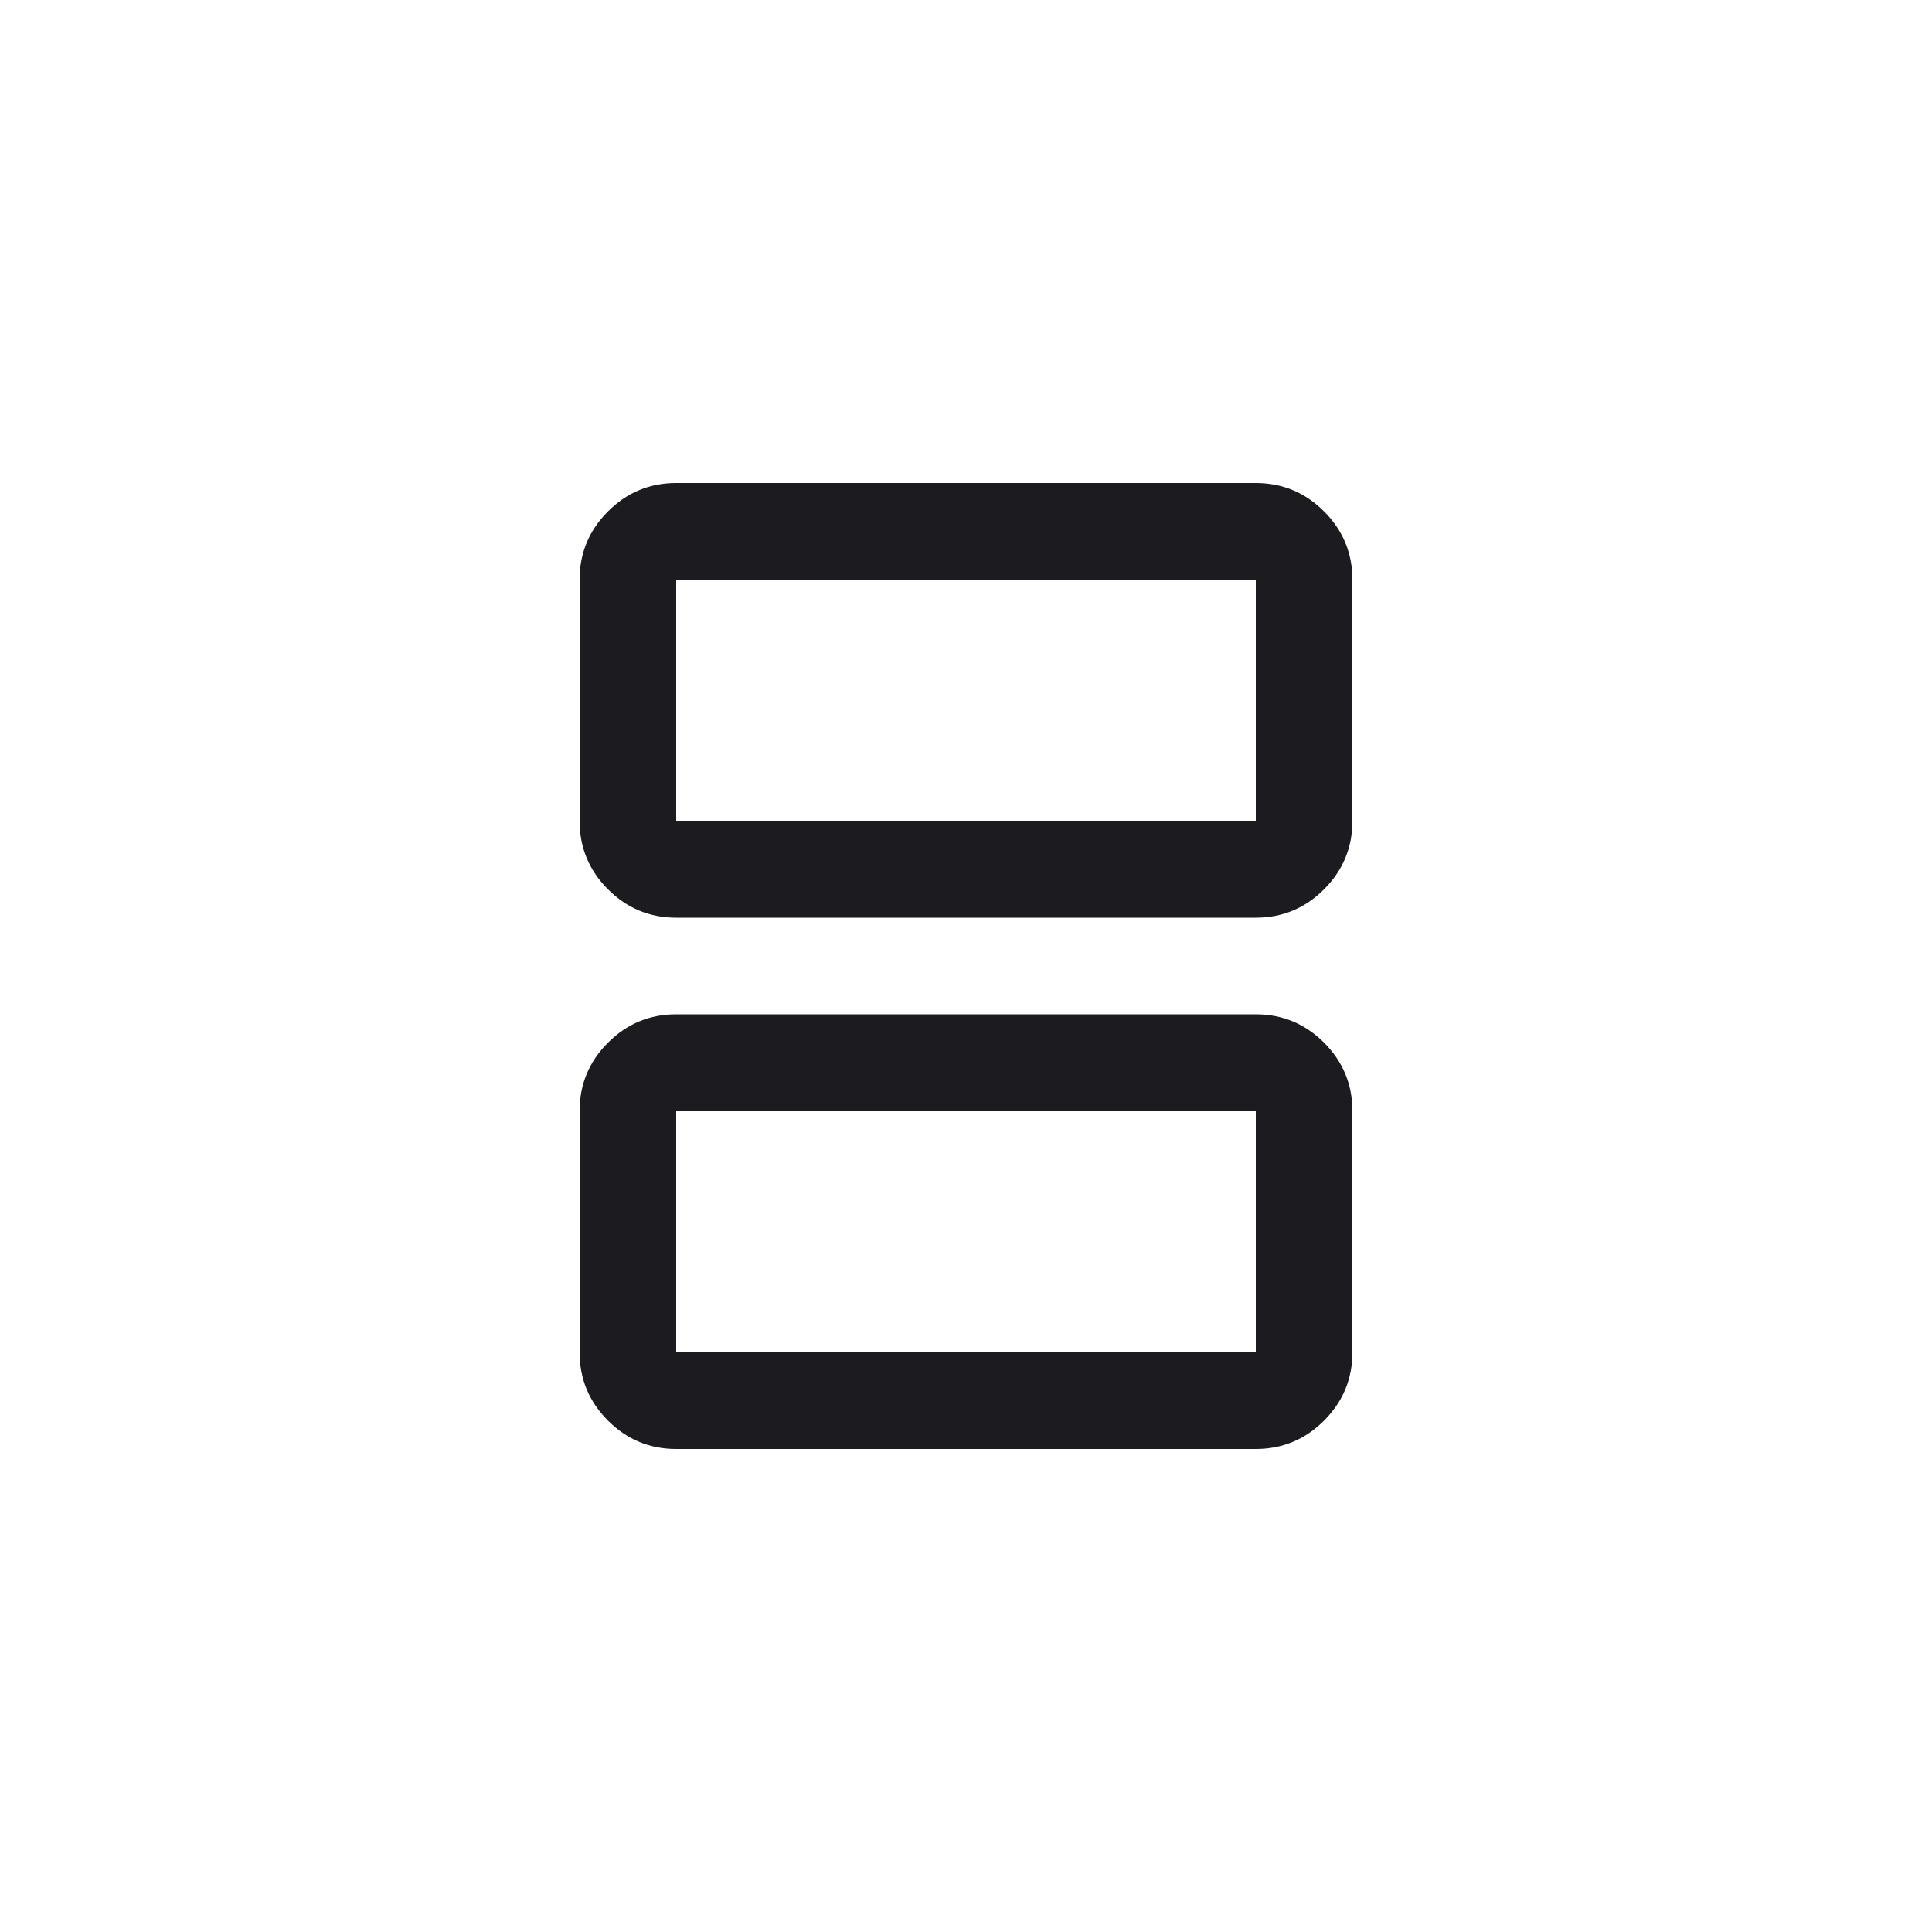
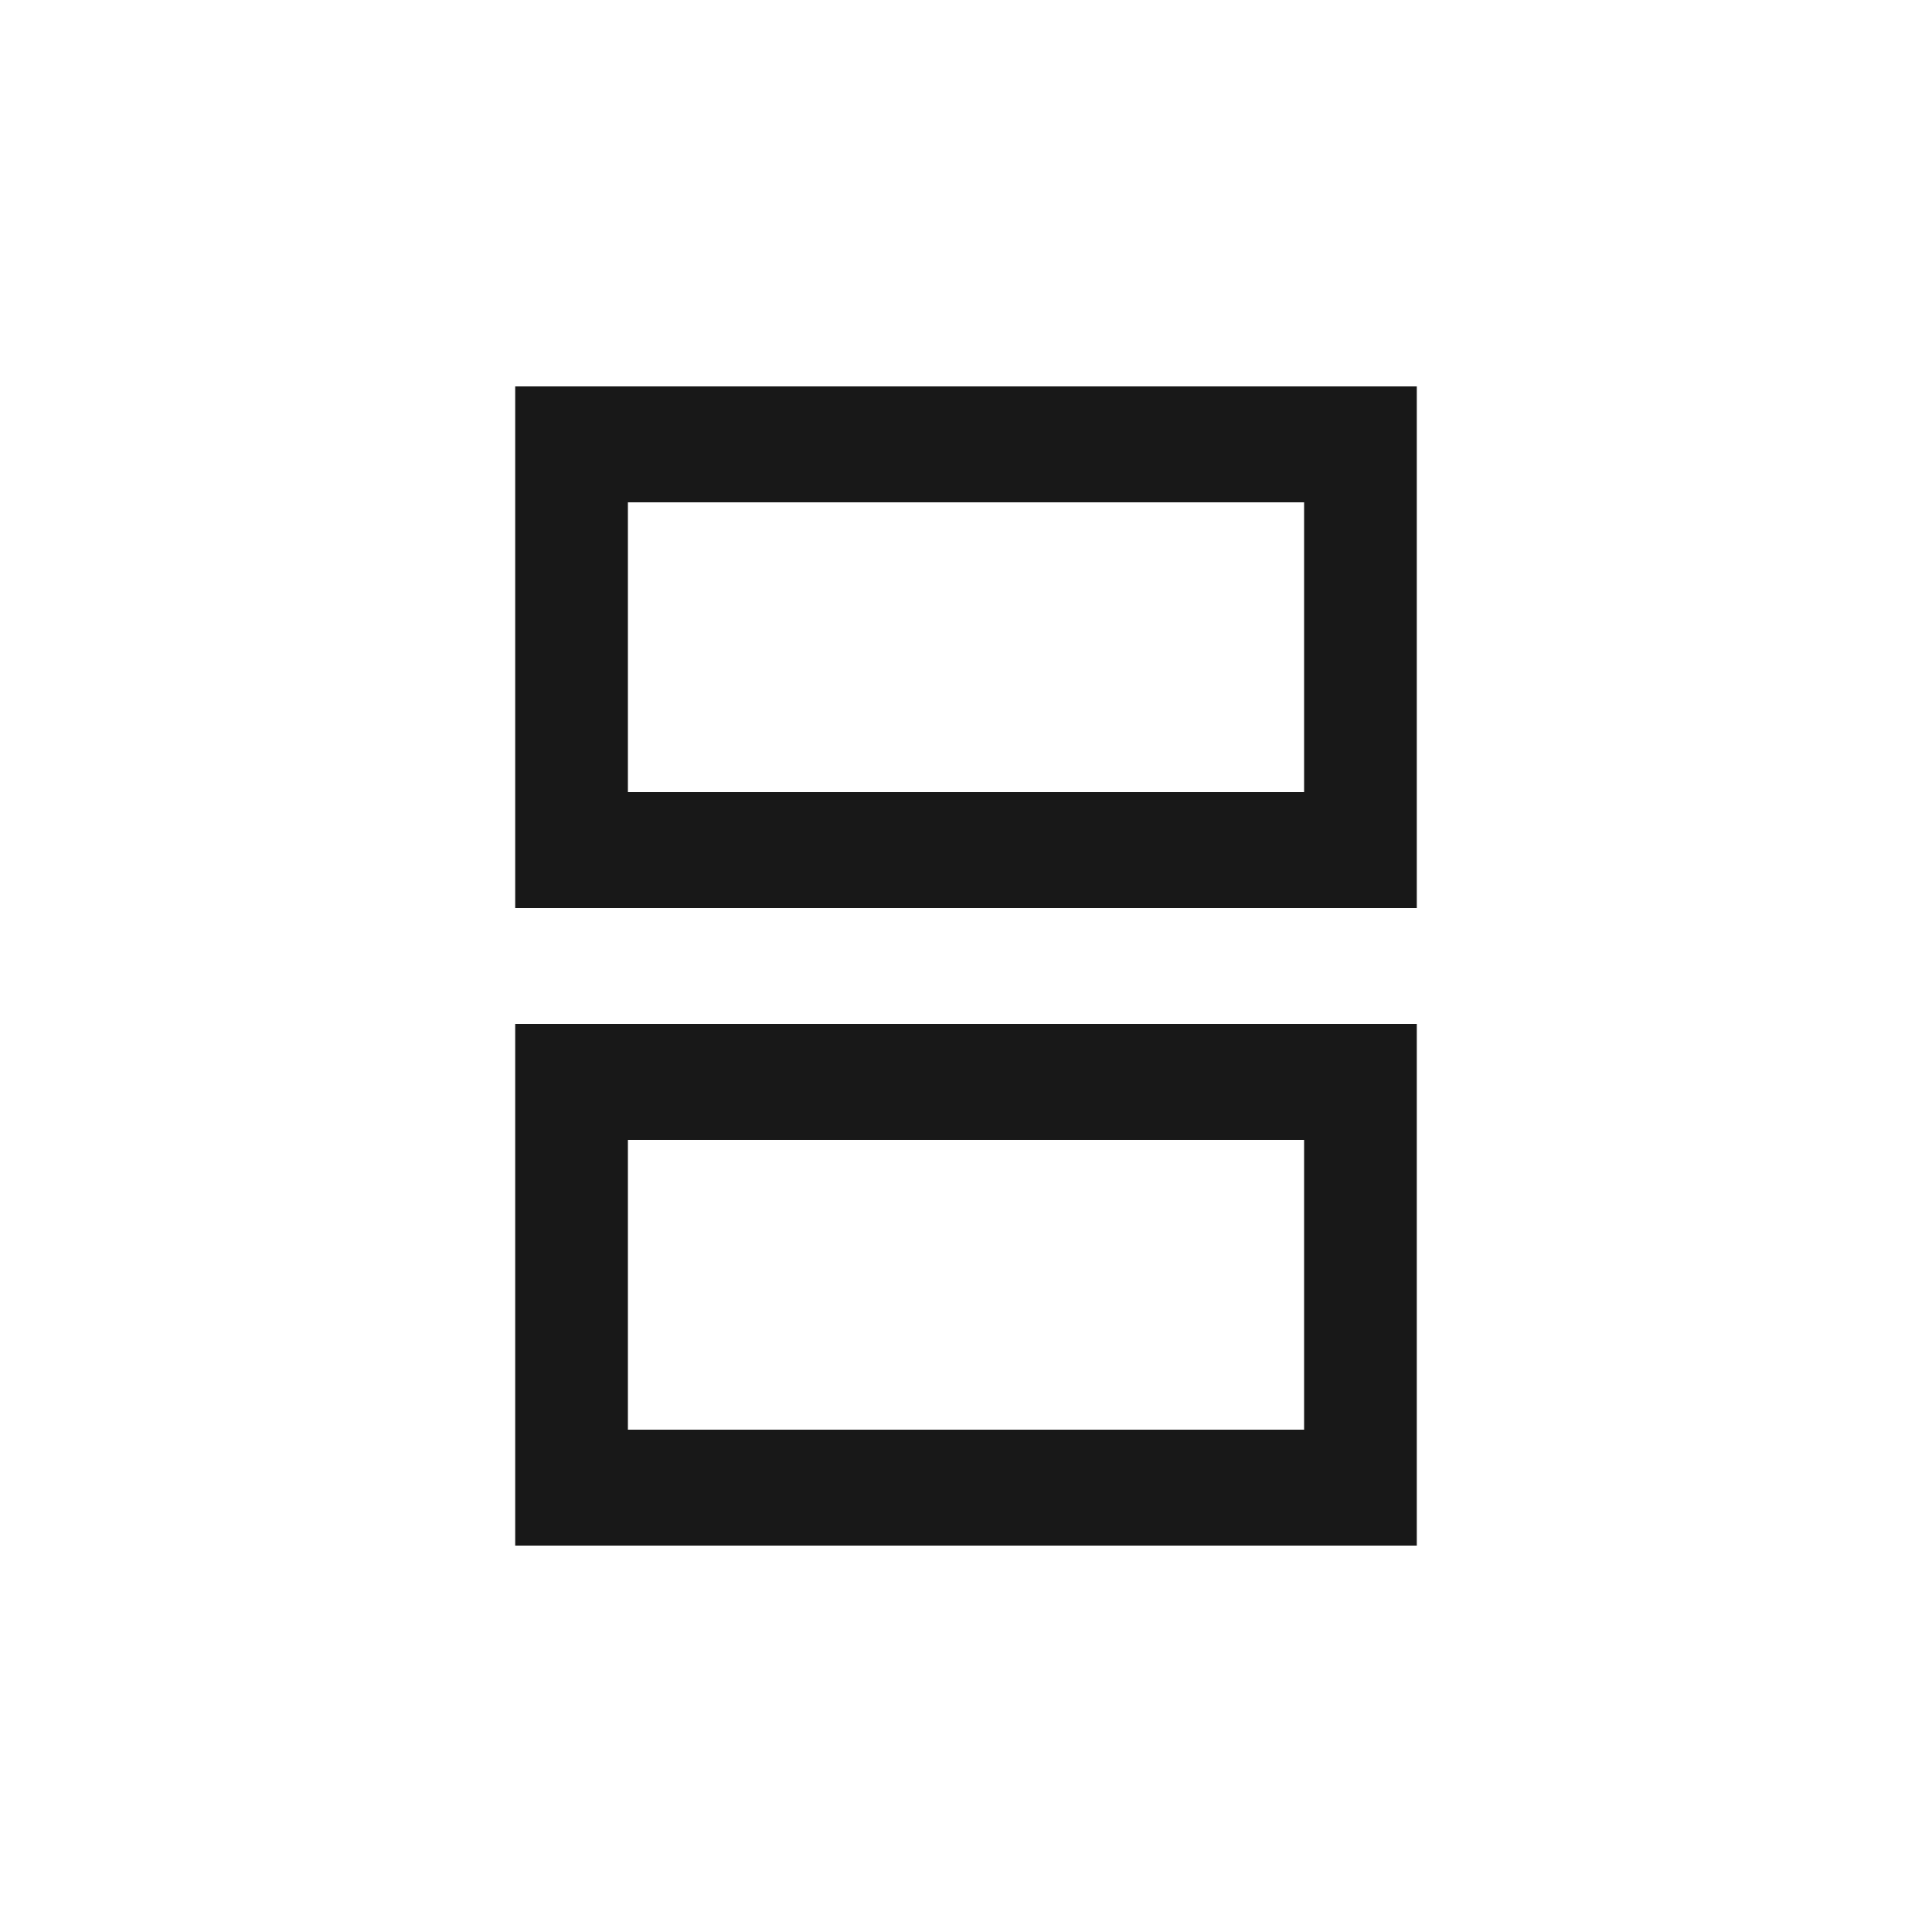
- <svg xmlns="http://www.w3.org/2000/svg" width="40" height="40" viewBox="0 0 40 40" fill="none">
-   <mask id="mask0_631_22413" style="mask-type:alpha" maskUnits="userSpaceOnUse" x="8" y="8" width="24" height="24">
-     <rect x="8" y="8" width="24" height="24" fill="#D9D9D9" />
+ <svg xmlns="http://www.w3.org/2000/svg" width="30" height="30" viewBox="0 0 30 30" fill="none">
+   <mask id="mask0_2006_3675" style="mask-type:alpha" maskUnits="userSpaceOnUse" x="3" y="3" width="24" height="24">
+     <rect x="3" y="3" width="24" height="24" fill="#D9D9D9" />
  </mask>
-   <g mask="url(#mask0_631_22413)">
-     <path d="M14 17H26V12H14V17ZM14 19C13.45 19 12.979 18.804 12.588 18.413C12.196 18.021 12 17.55 12 17V12C12 11.45 12.196 10.979 12.588 10.588C12.979 10.196 13.45 10 14 10H26C26.55 10 27.021 10.196 27.413 10.588C27.804 10.979 28 11.45 28 12V17C28 17.55 27.804 18.021 27.413 18.413C27.021 18.804 26.55 19 26 19H14ZM14 28H26V23H14V28ZM14 30C13.45 30 12.979 29.804 12.588 29.413C12.196 29.021 12 28.55 12 28V23C12 22.45 12.196 21.979 12.588 21.587C12.979 21.196 13.45 21 14 21H26C26.55 21 27.021 21.196 27.413 21.587C27.804 21.979 28 22.45 28 23V28C28 28.55 27.804 29.021 27.413 29.413C27.021 29.804 26.55 30 26 30H14Z" fill="#1C1B1F" />
+   <g mask="url(#mask0_2006_3675)">
+     <path d="M9.75 12.3H20.25V7.8H9.75V12.3ZM9.75 14.1C9.269 14.1 8 14.1 8 14.1C8 14.1 8 12.795 8 12.3V7.8C8 7.305 8 6 8 6C8 6 9.269 6 9.75 6H20.25C20.731 6 22 6 22 6C22 6 22 7.305 22 7.8V12.3C22 12.795 22 14.1 22 14.1C22 14.1 20.731 14.1 20.25 14.1H9.75ZM9.75 22.2H20.25V17.7H9.75V22.2ZM9.75 24C9.269 24 8 24 8 24C8 24 8 22.695 8 22.2V17.7C8 17.205 8 15.9 8 15.9C8 15.9 9.269 15.9 9.75 15.9H20.25C20.731 15.9 22 15.9 22 15.9C22 15.9 22 17.205 22 17.7V22.2C22 22.695 22 24 22 24C22 24 20.731 24 20.25 24H9.75Z" fill="#181818" />
  </g>
</svg>
